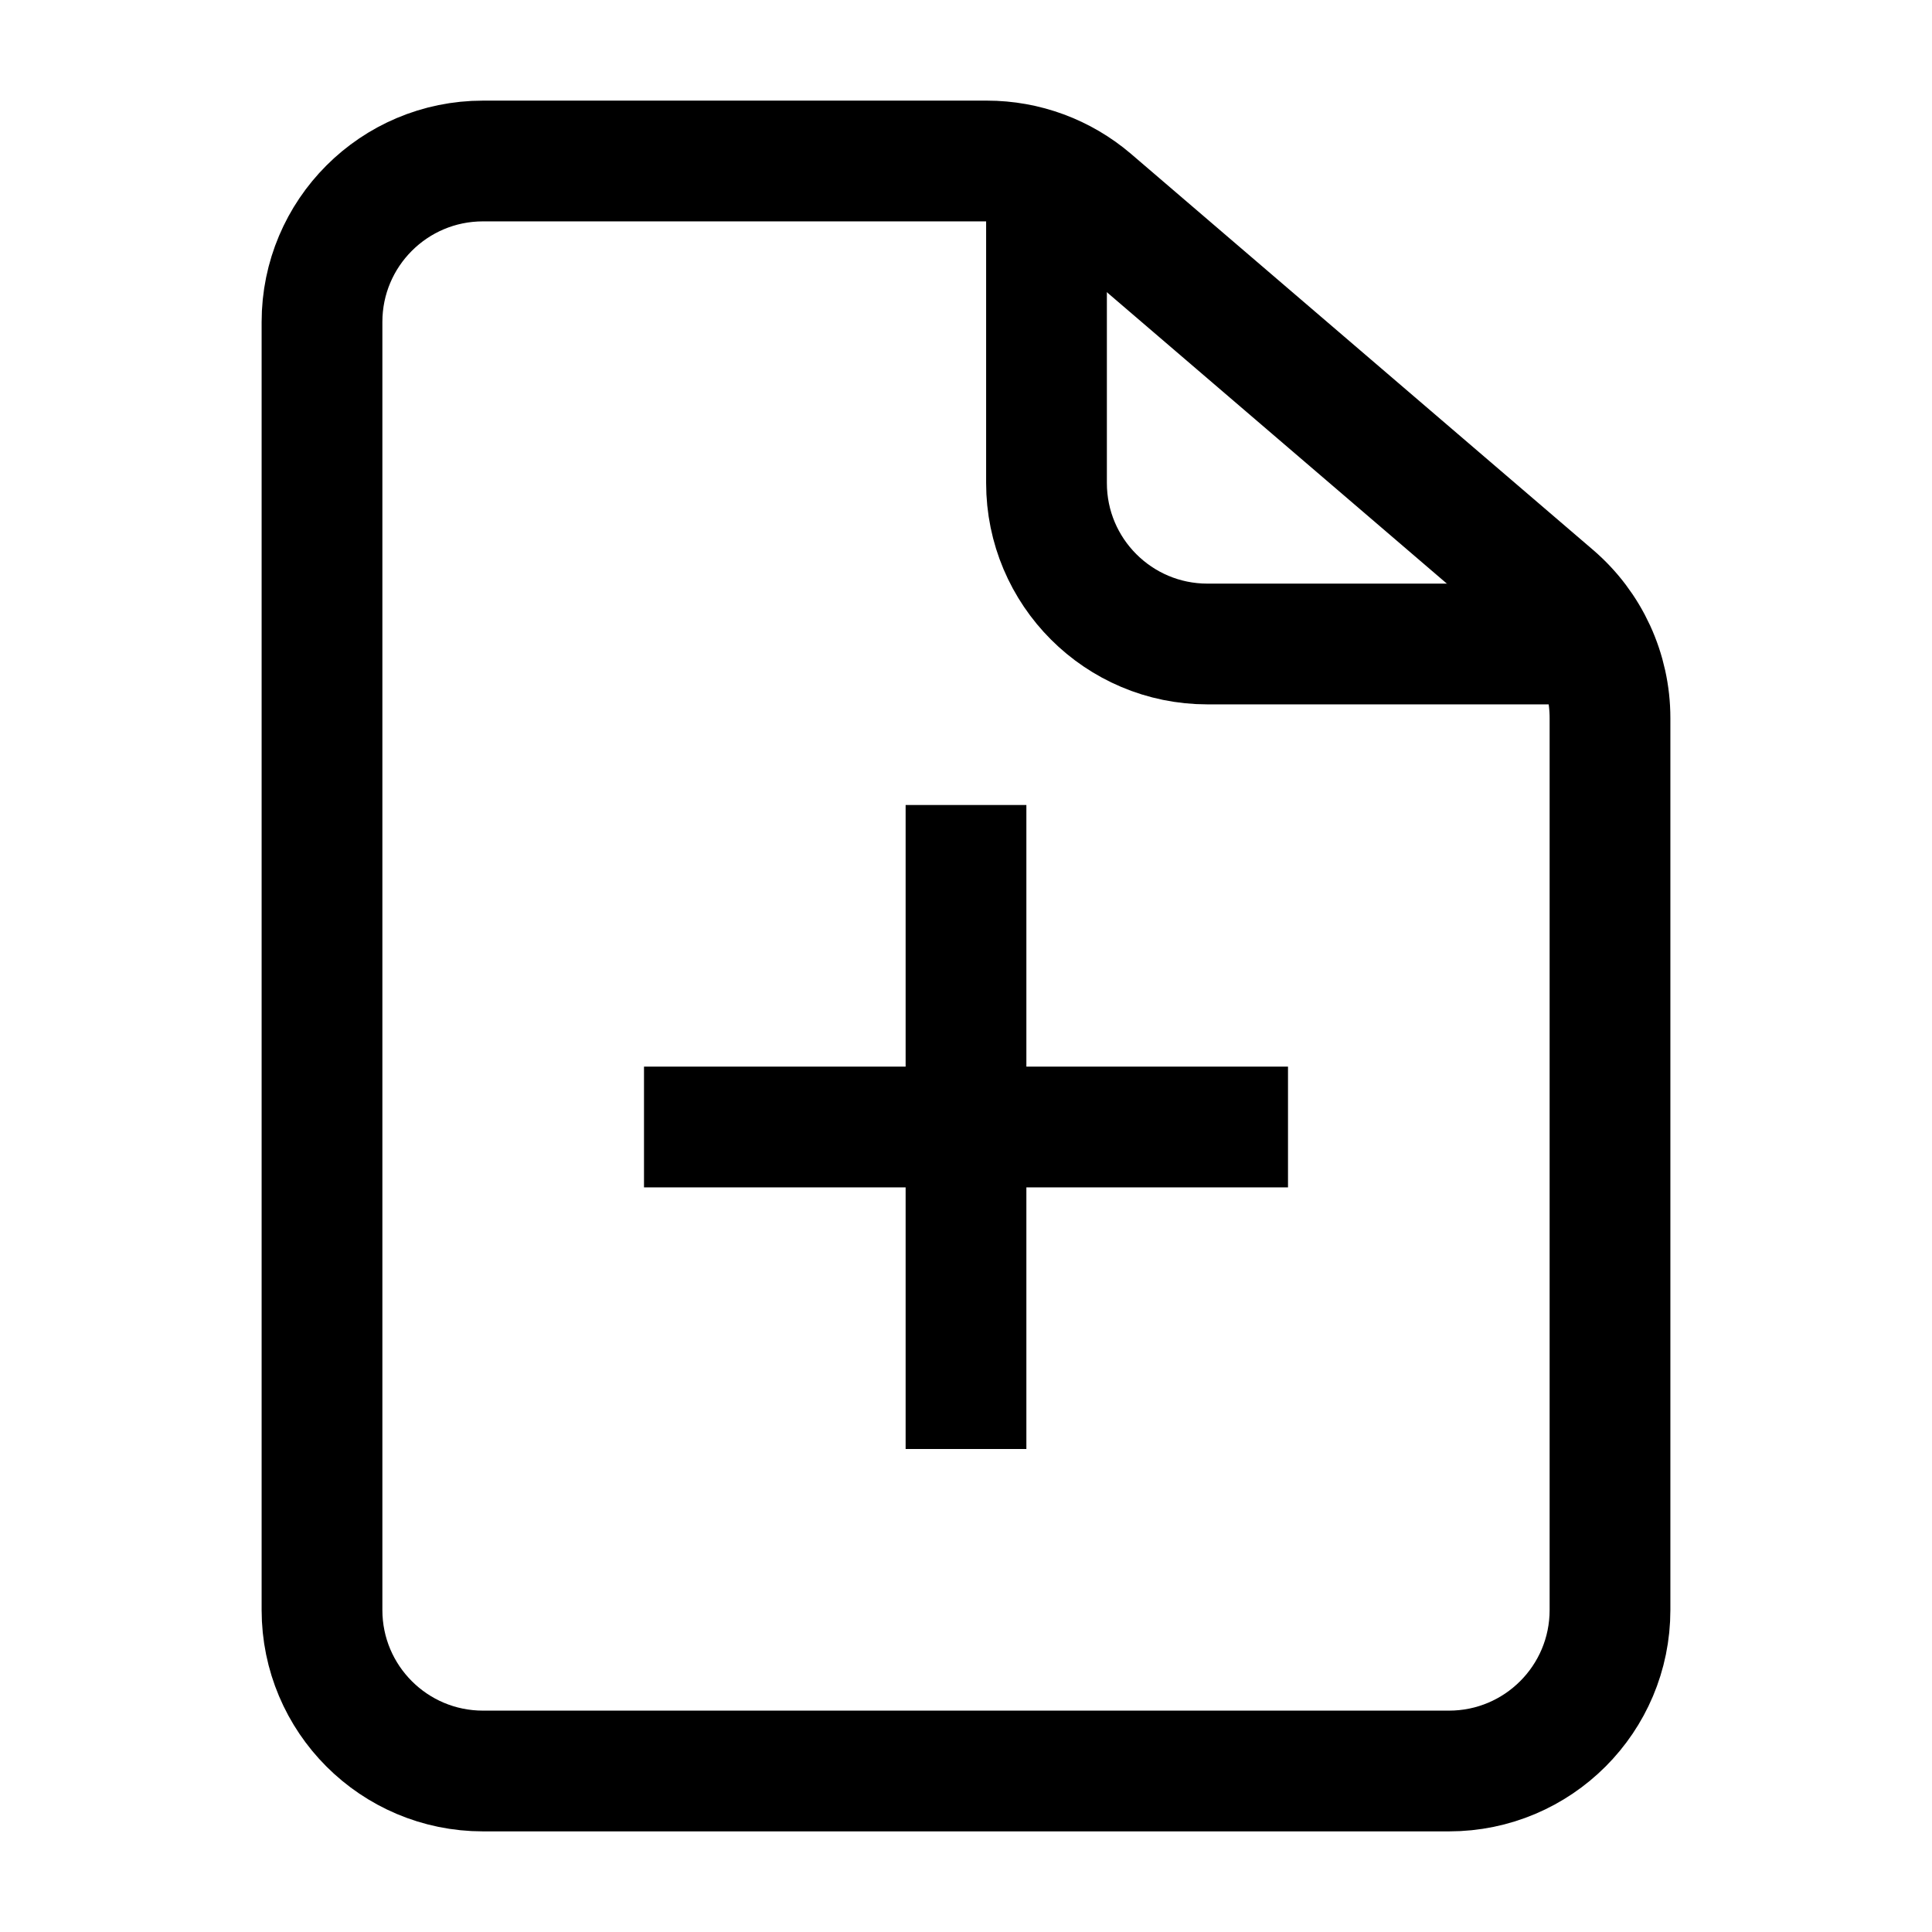
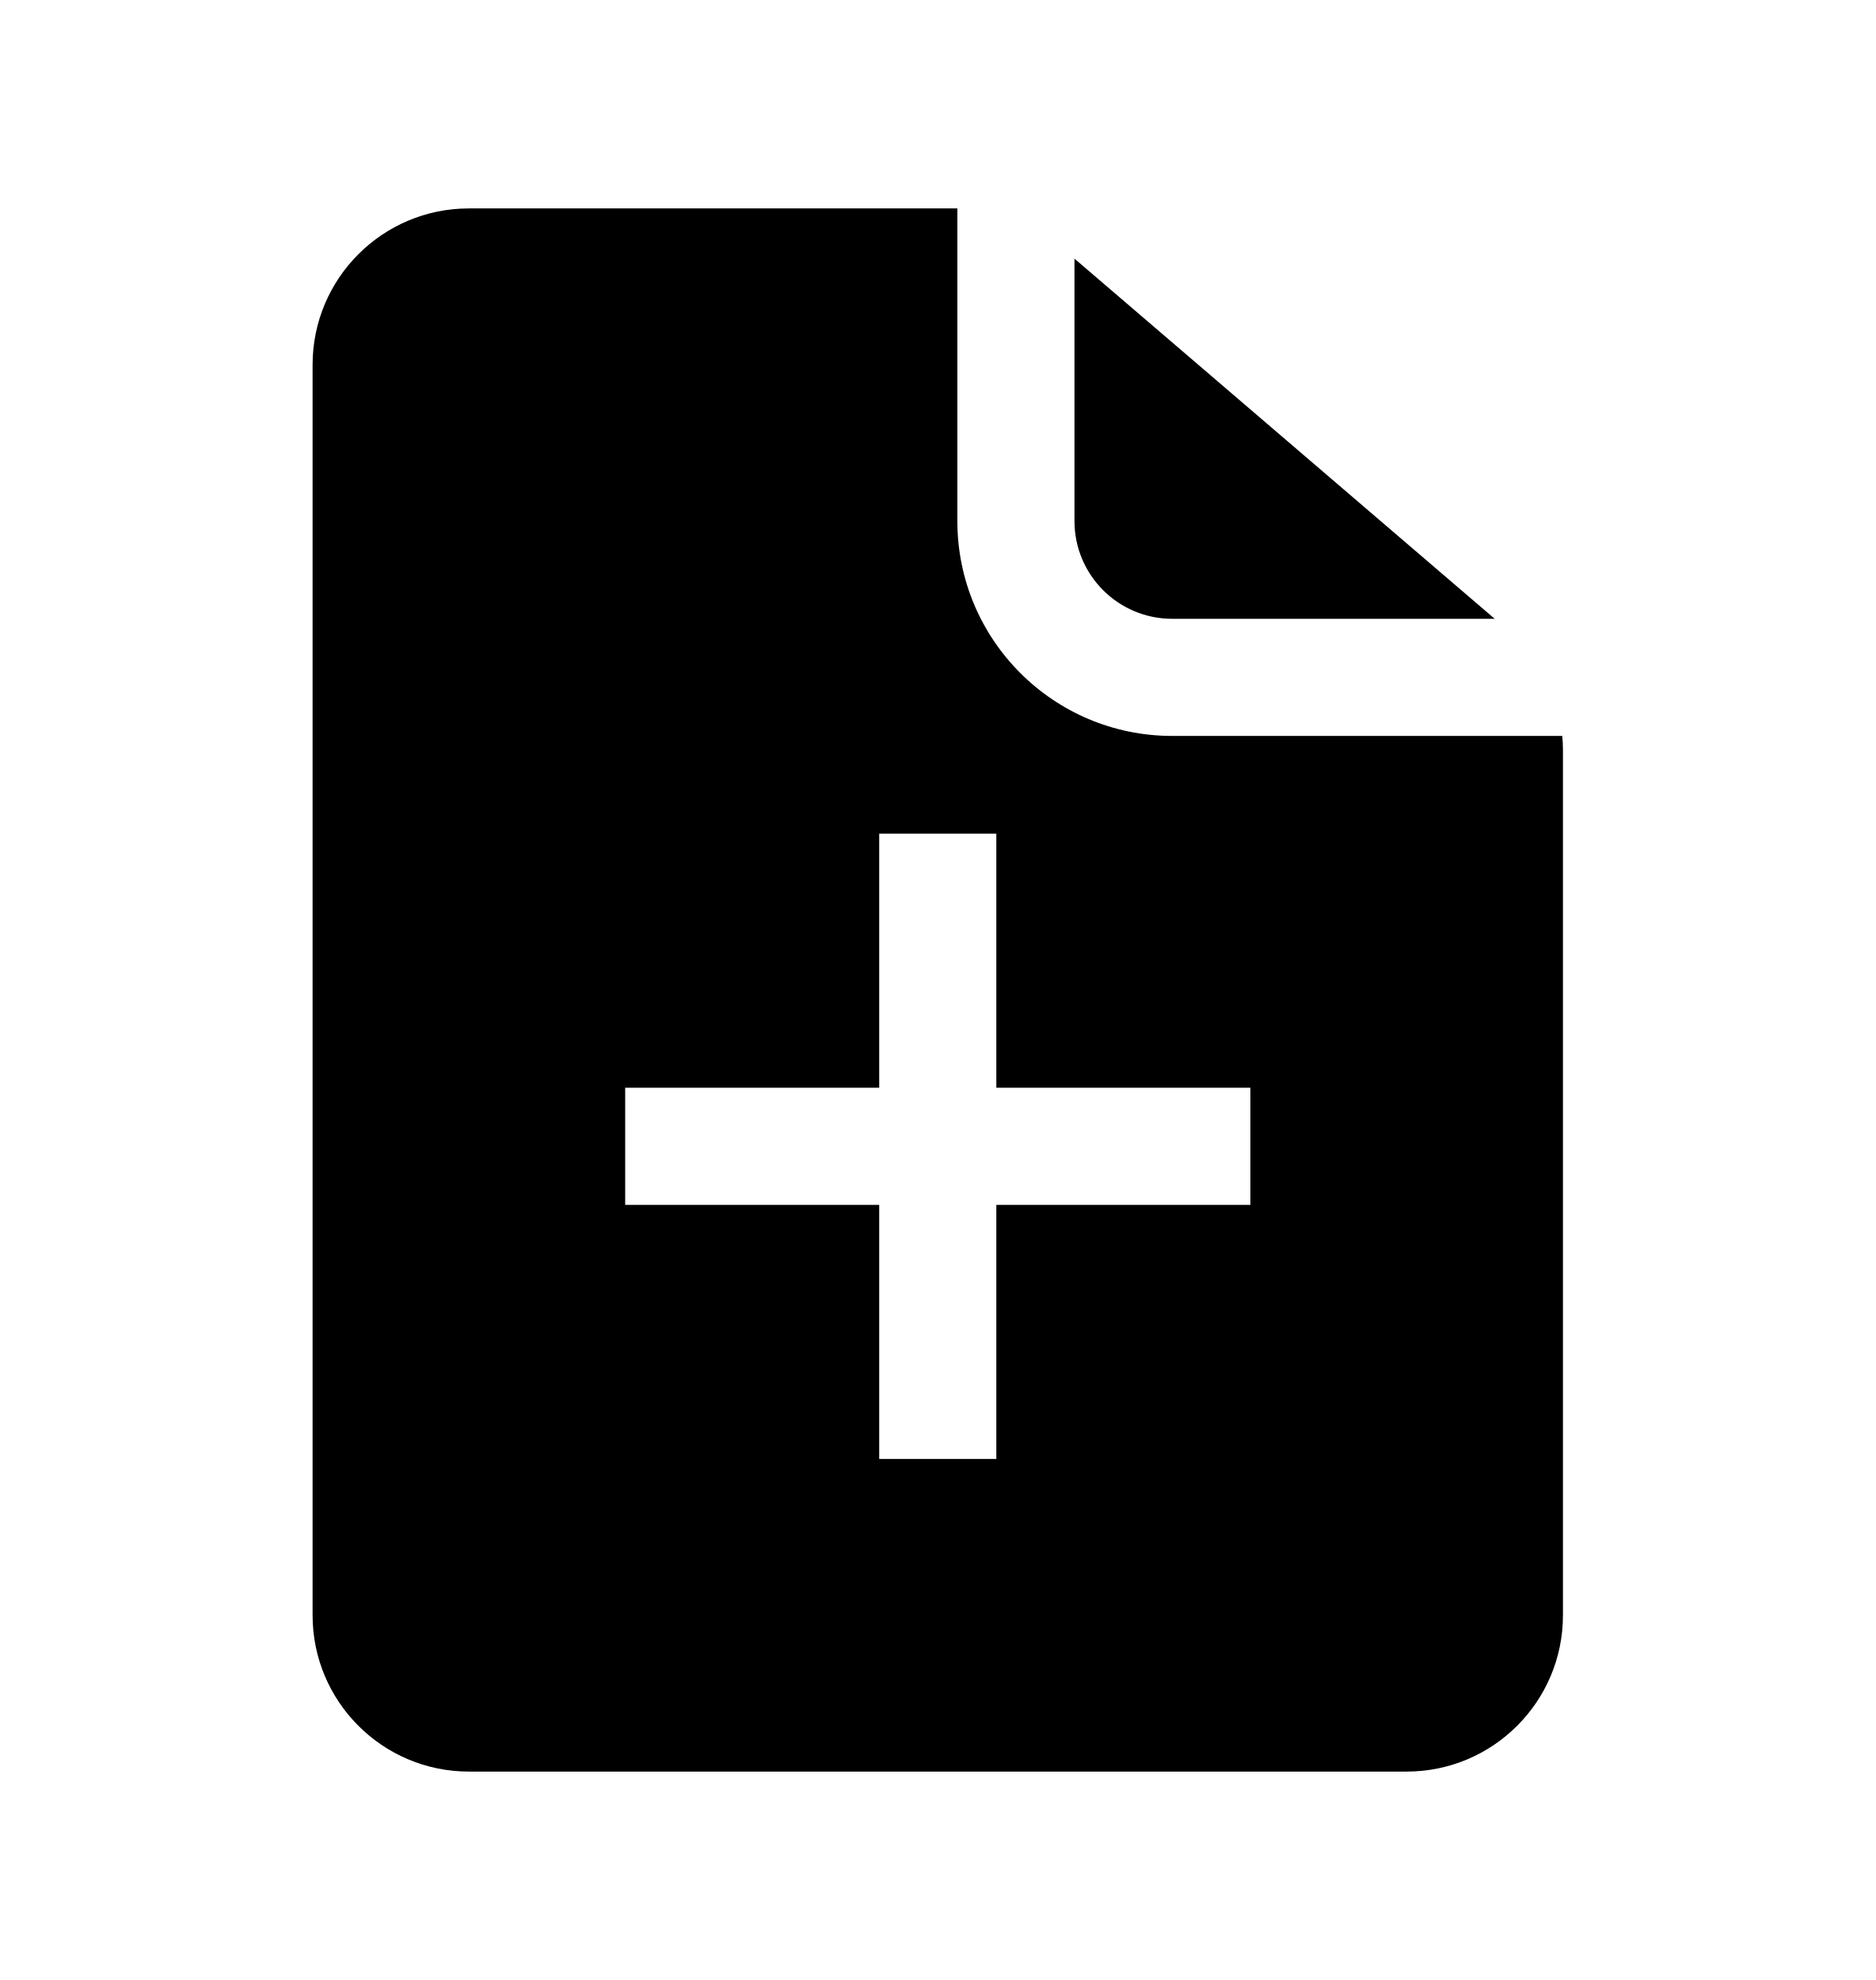
- <svg xmlns="http://www.w3.org/2000/svg" width="24" height="24" viewBox="0 0 24 24" fill="none">
-   <path d="M6 22H18C19.105 22 20 21.105 20 20V8.92C20 8.336 19.745 7.781 19.302 7.401L13.562 2.481C13.199 2.171 12.738 2 12.26 2H6C4.895 2 4 2.895 4 4V20C4 21.105 4.895 22 6 22Z" stroke="currentColor" stroke-width="1.5" stroke-linejoin="round" />
-   <path d="M13 2.5V6C13 7.105 13.895 8 15 8H19.5" stroke="currentColor" stroke-width="1.5" stroke-linejoin="round" />
-   <path d="M12 10V18" stroke="currentColor" stroke-width="1.5" stroke-linejoin="round" />
-   <path d="M8 14H16" stroke="currentColor" stroke-width="1.5" stroke-linejoin="round" />
+ <svg xmlns="http://www.w3.org/2000/svg" width="18" height="19" viewBox="0 0 18 19" fill="none">
+   <path d="M9.188 5C9.188 6.139 10.111 7.062 11.25 7.062H14.993C14.997 7.105 15 7.147 15 7.189V15.5C15 16.328 14.328 17 13.5 17H4.5C3.672 17 3 16.328 3 15.5V3.5C3 2.672 3.672 2 4.5 2H9.188V5ZM8.438 10.438H6V11.562H8.438V14H9.562V11.562H12V10.438H9.562V8H8.438V10.438ZM14.345 5.938H11.25C10.732 5.938 10.312 5.518 10.312 5V2.482L14.345 5.938Z" fill="currentColor" />
</svg>
